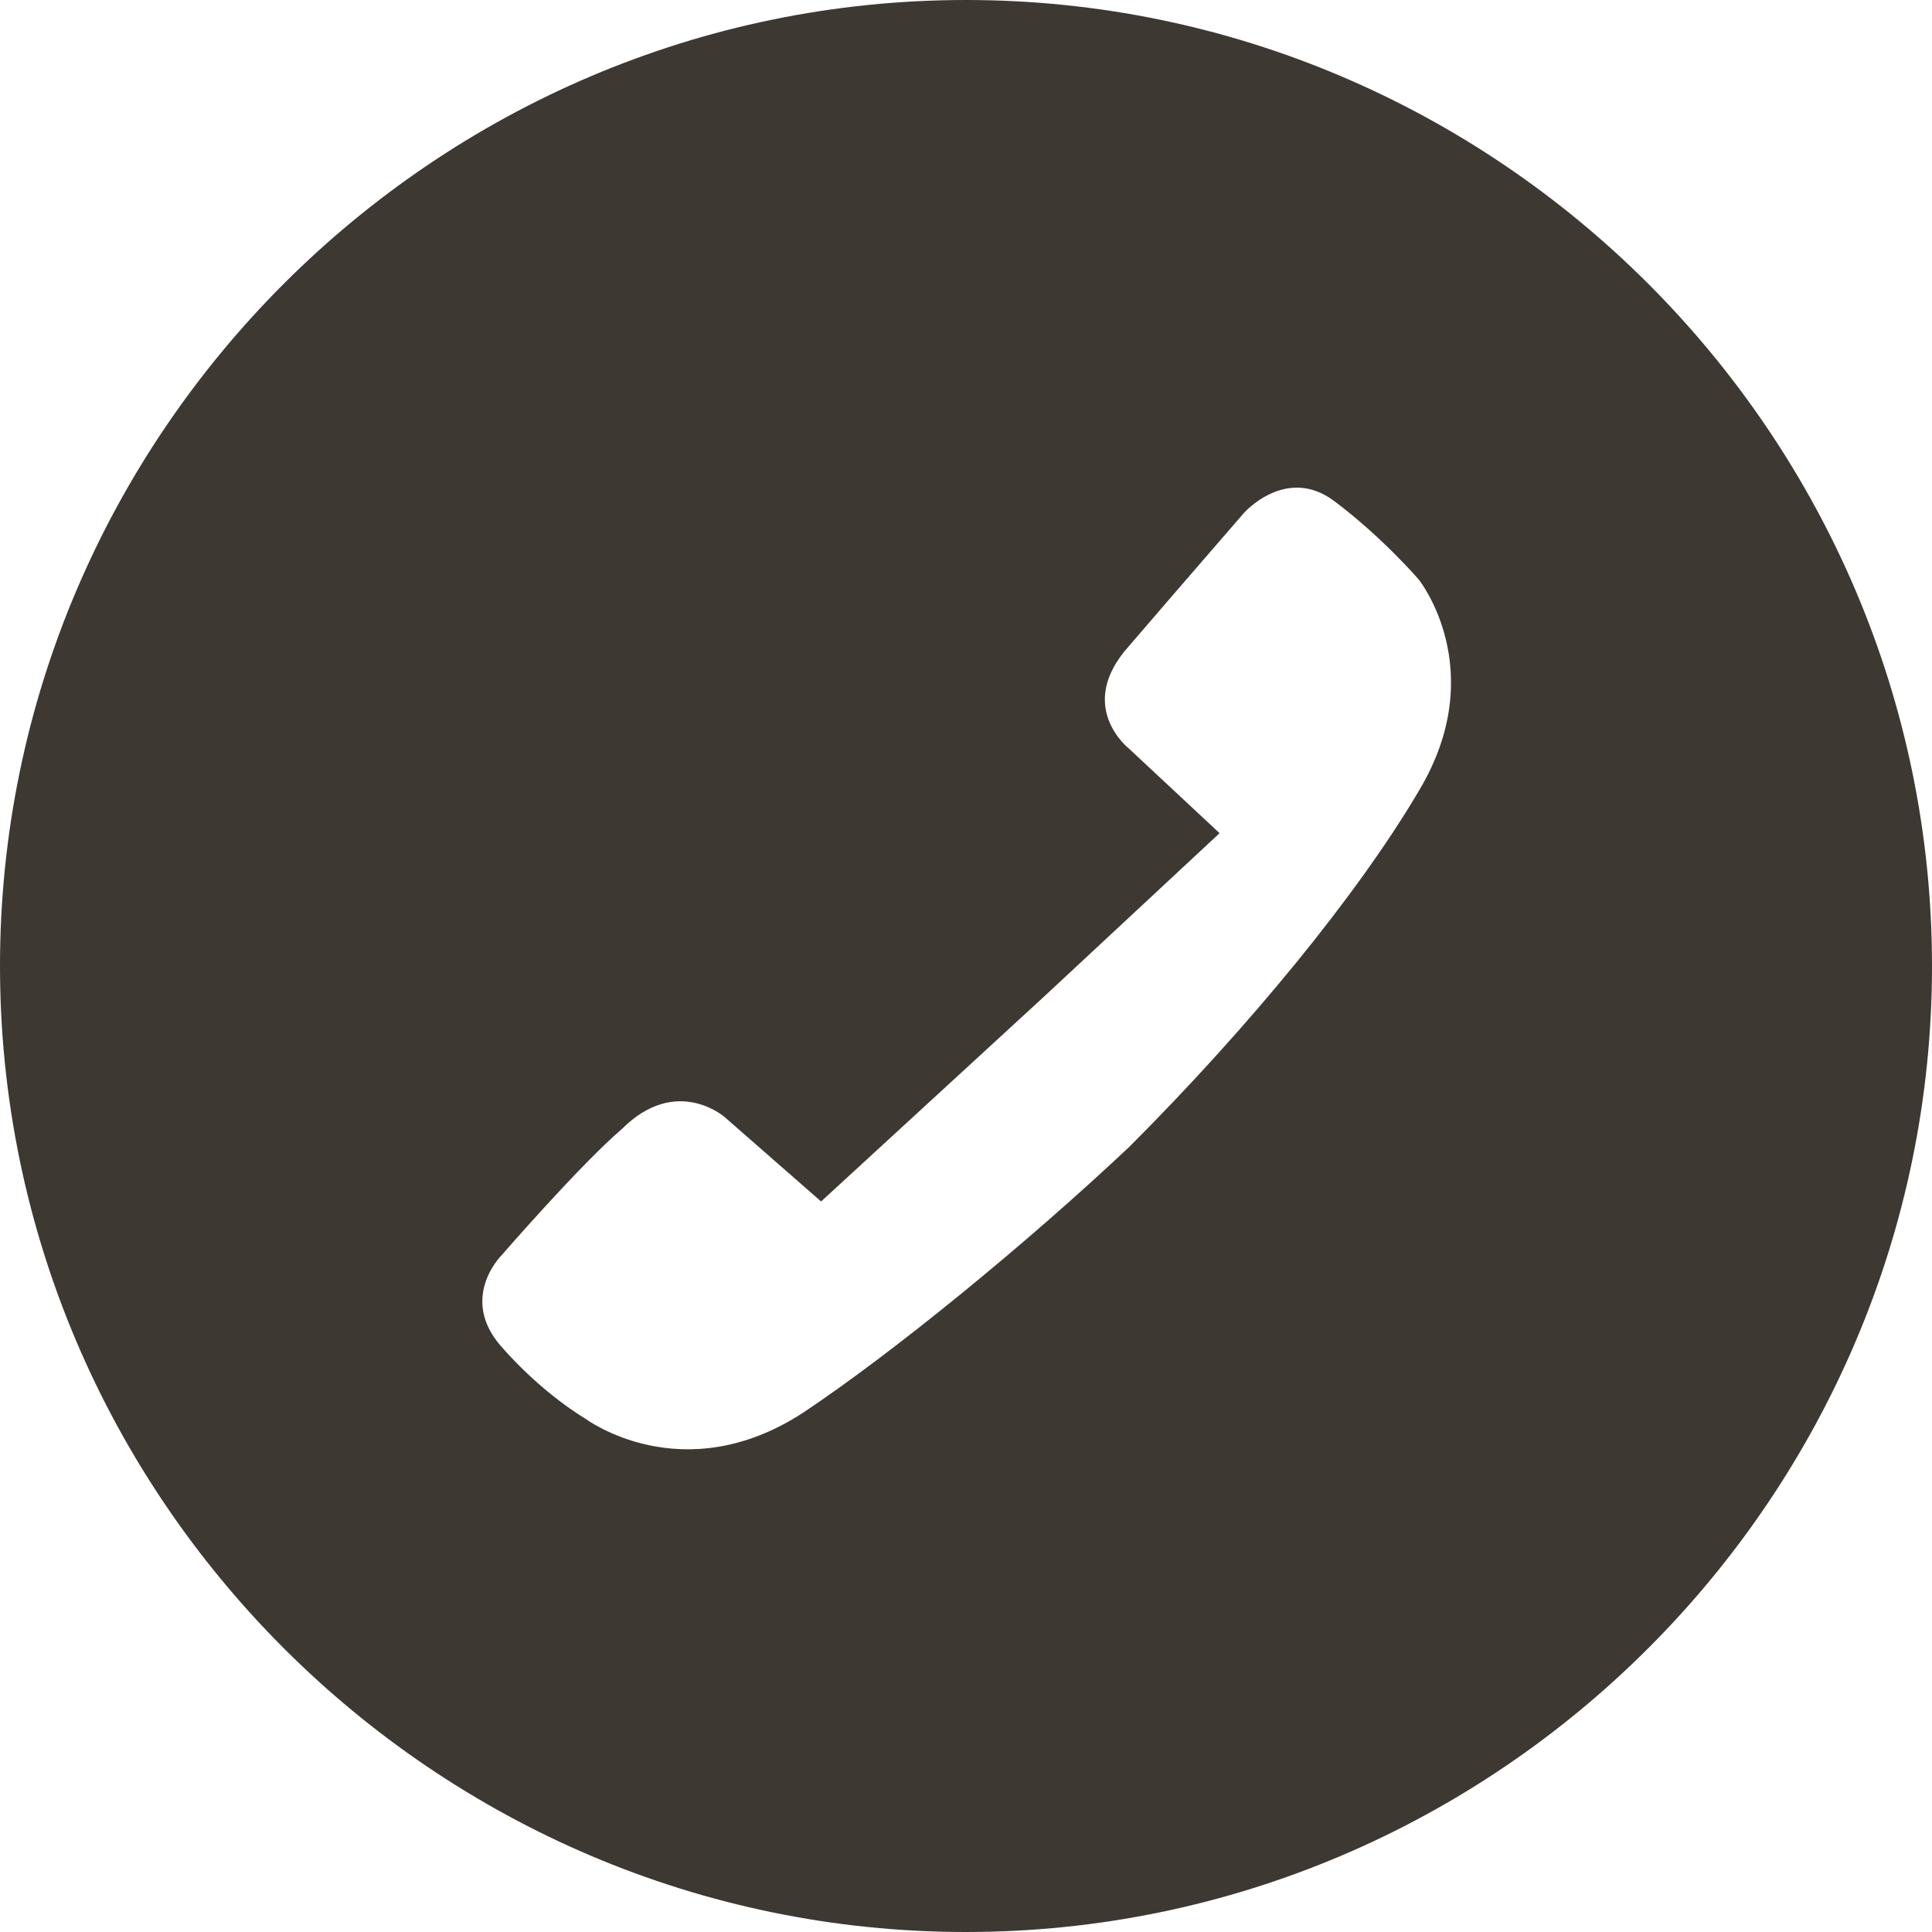
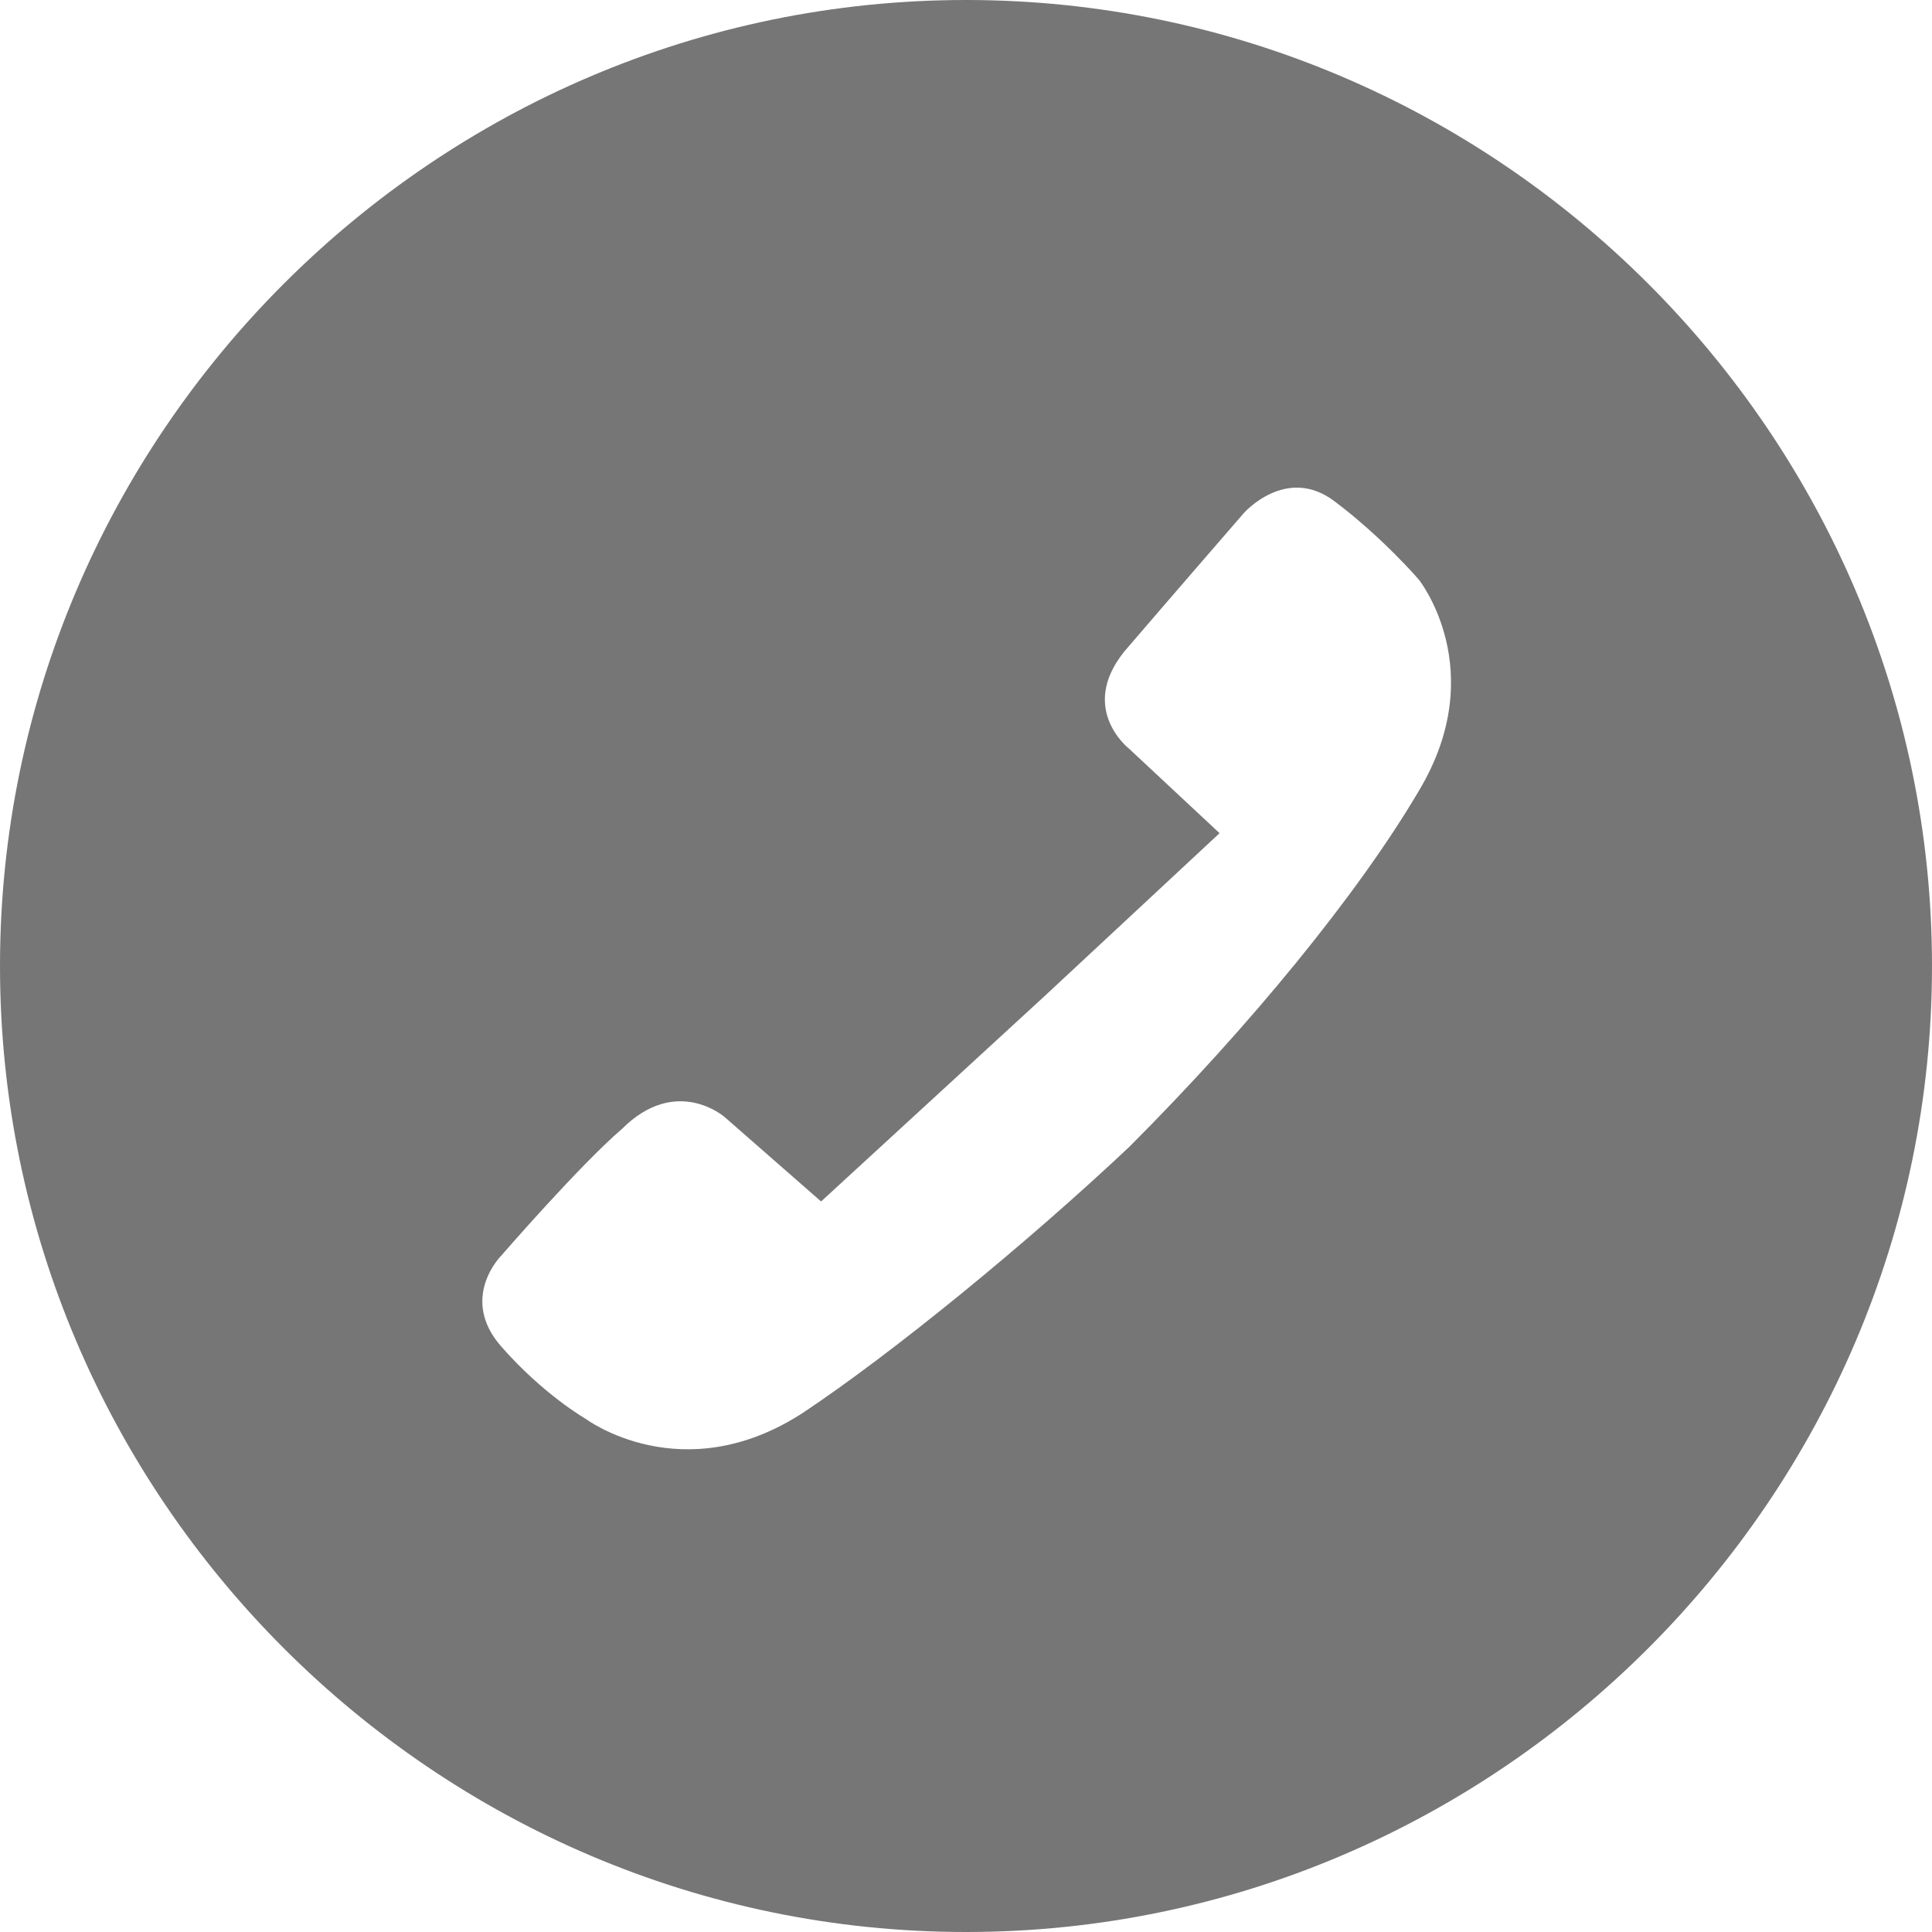
<svg xmlns="http://www.w3.org/2000/svg" version="1.1" id="Layer_1" x="0px" y="0px" width="32px" height="32px" viewBox="0 0 32 32" enable-background="new 0 0 32 32" xml:space="preserve">
-   <path fill="#3e3832" d="M16,0C7.2,0,0,7.2,0,16c0,8.8,7.2,16,16,16c8.8,0,16-7.2,16-16C32,7.2,24.8,0,16,0z M23.5,13.1  c-1,1.7-2.8,3.9-4.8,5.9c-1.7,1.6-3.9,3.4-5.4,4.4c-2,1.3-3.6,0.1-3.6,0.1S9,23.1,8.3,22.3s0-1.5,0-1.5s1.3-1.5,2-2.1  c0.9-0.9,1.7-0.2,1.7-0.2l1.6,1.4l3.7-3.4l2.9-2.7l-1.5-1.4c0,0-0.9-0.7,0-1.7c0.6-0.7,1.9-2.2,1.9-2.2s0.7-0.8,1.5-0.2  c0.8,0.6,1.4,1.3,1.4,1.3S24.7,11.1,23.5,13.1z" />
+   <path fill="#767676" d="M16,0C7.2,0,0,7.2,0,16c0,8.8,7.2,16,16,16c8.8,0,16-7.2,16-16C32,7.2,24.8,0,16,0z M23.5,13.1  c-1,1.7-2.8,3.9-4.8,5.9c-1.7,1.6-3.9,3.4-5.4,4.4c-2,1.3-3.6,0.1-3.6,0.1S9,23.1,8.3,22.3s0-1.5,0-1.5s1.3-1.5,2-2.1  c0.9-0.9,1.7-0.2,1.7-0.2l1.6,1.4l3.7-3.4l2.9-2.7l-1.5-1.4c0,0-0.9-0.7,0-1.7c0.6-0.7,1.9-2.2,1.9-2.2s0.7-0.8,1.5-0.2  c0.8,0.6,1.4,1.3,1.4,1.3S24.7,11.1,23.5,13.1z" />
</svg>
